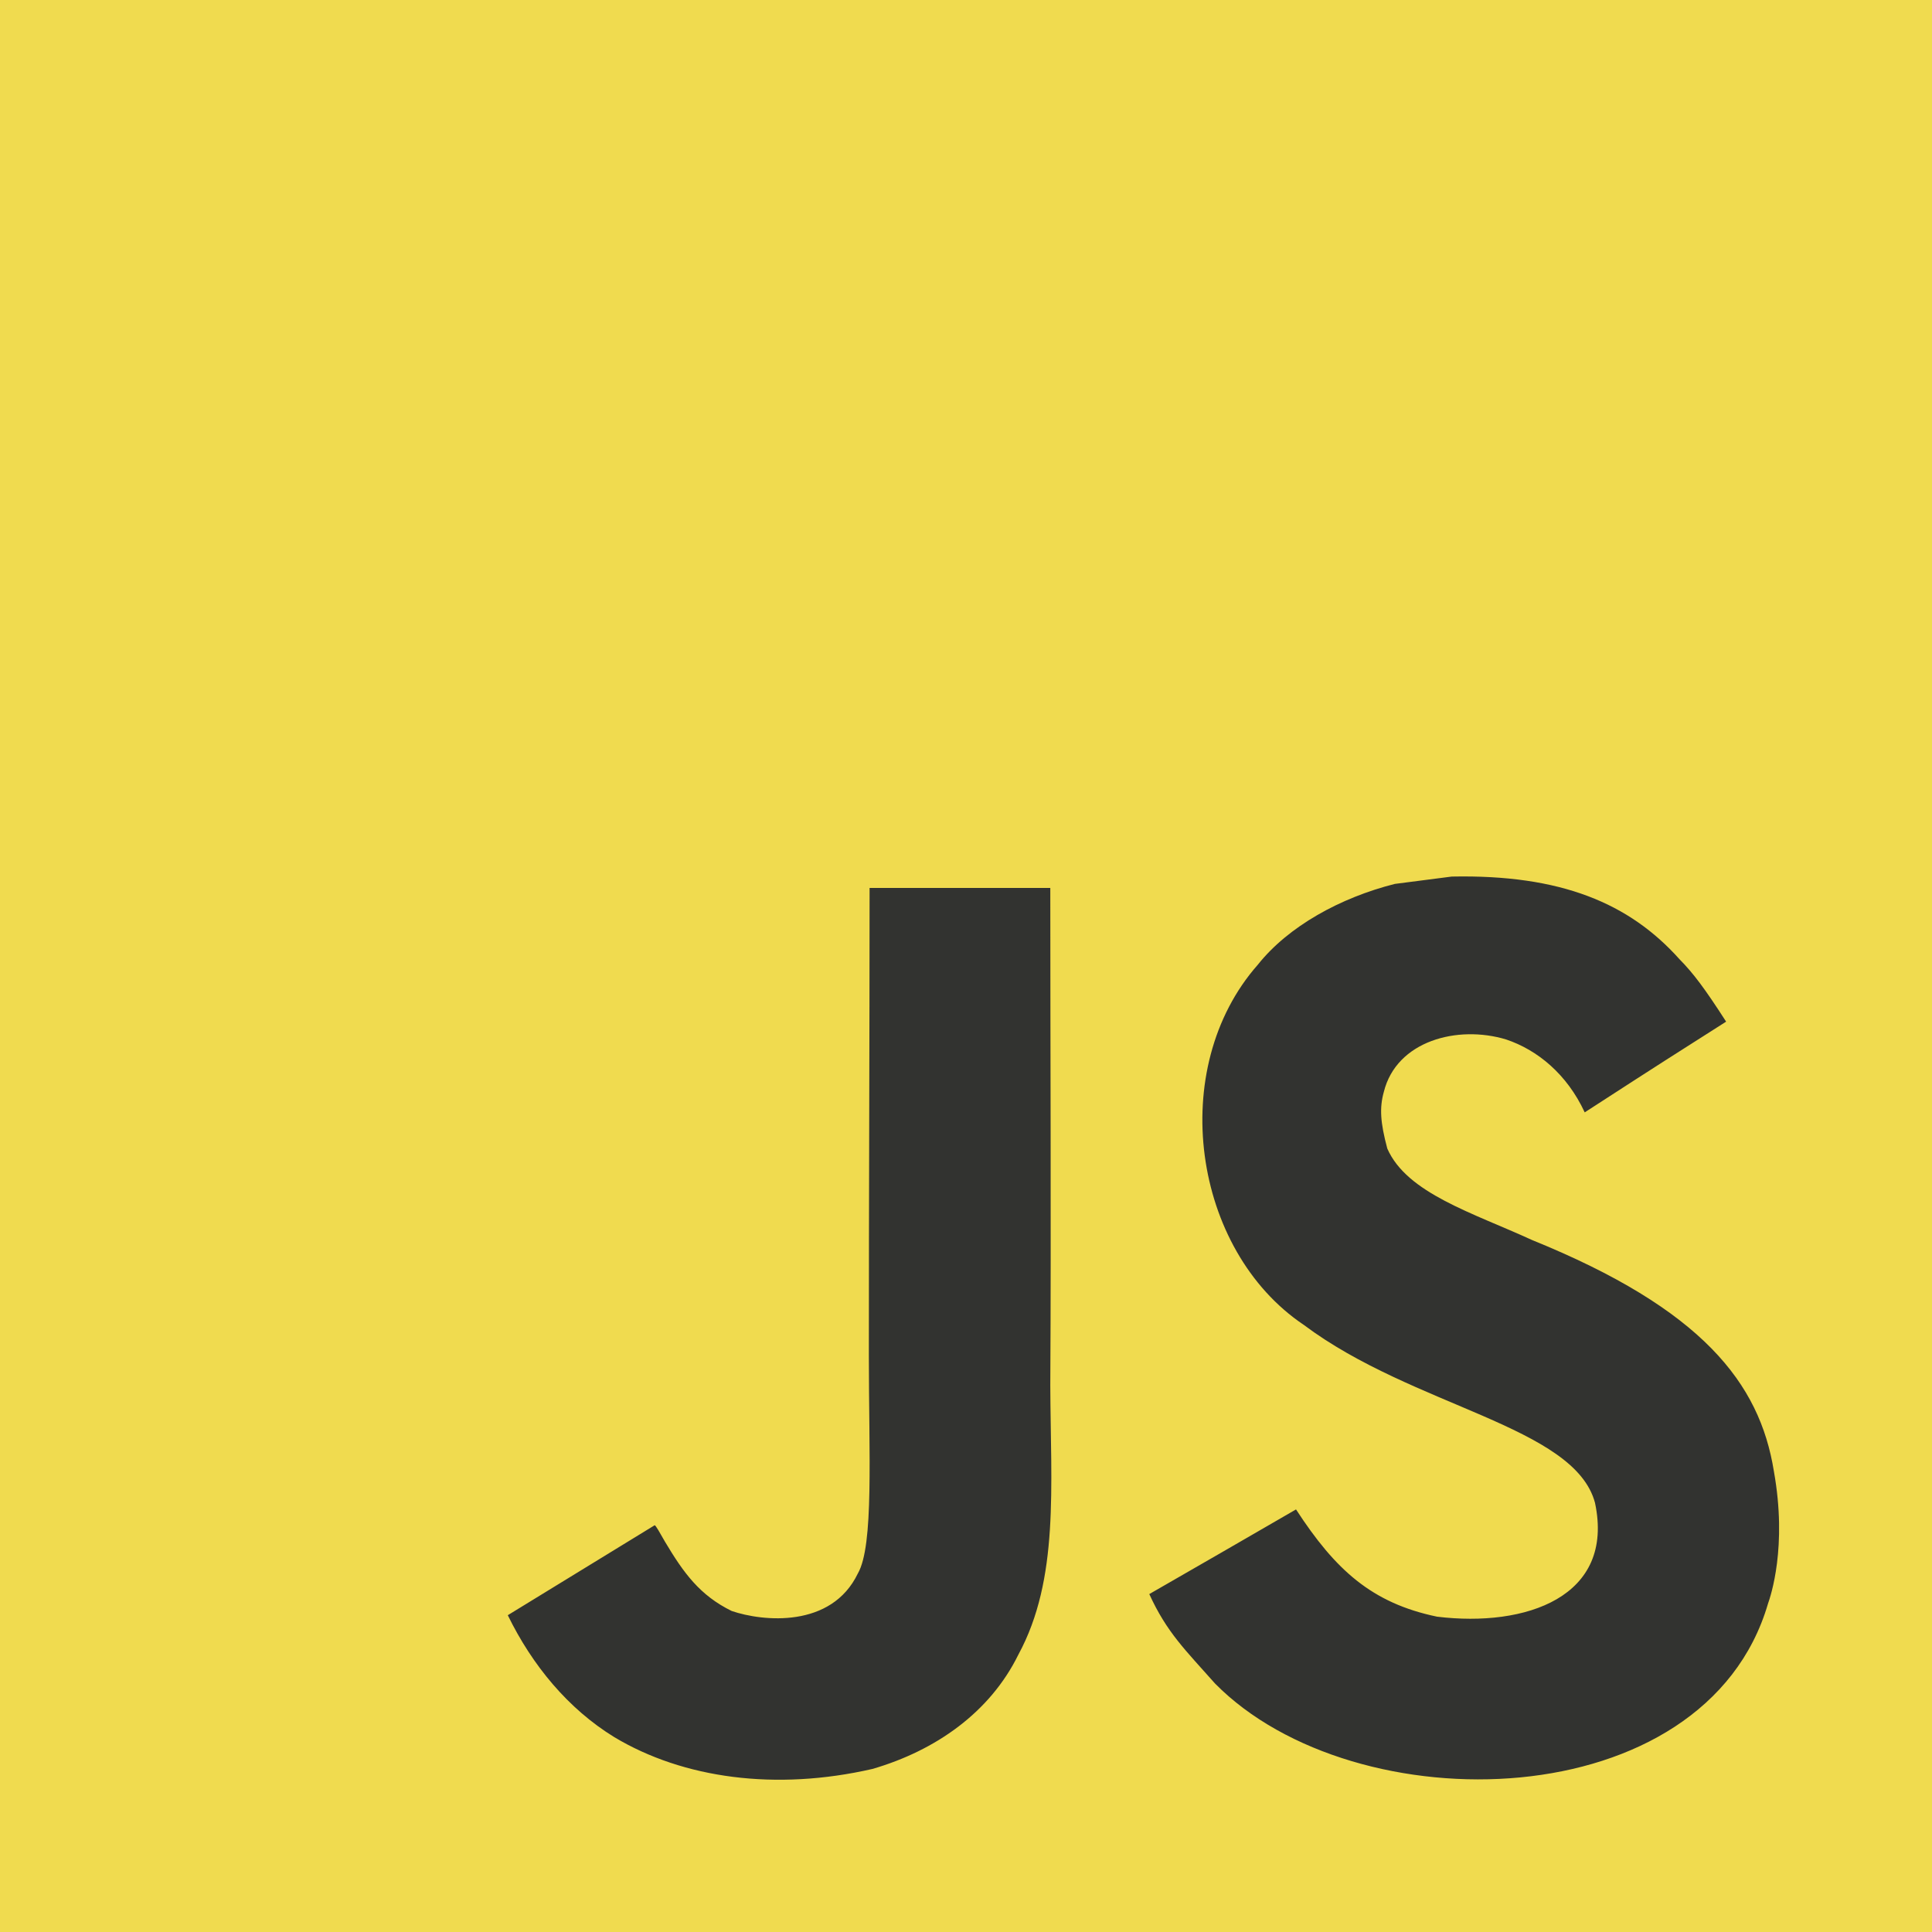
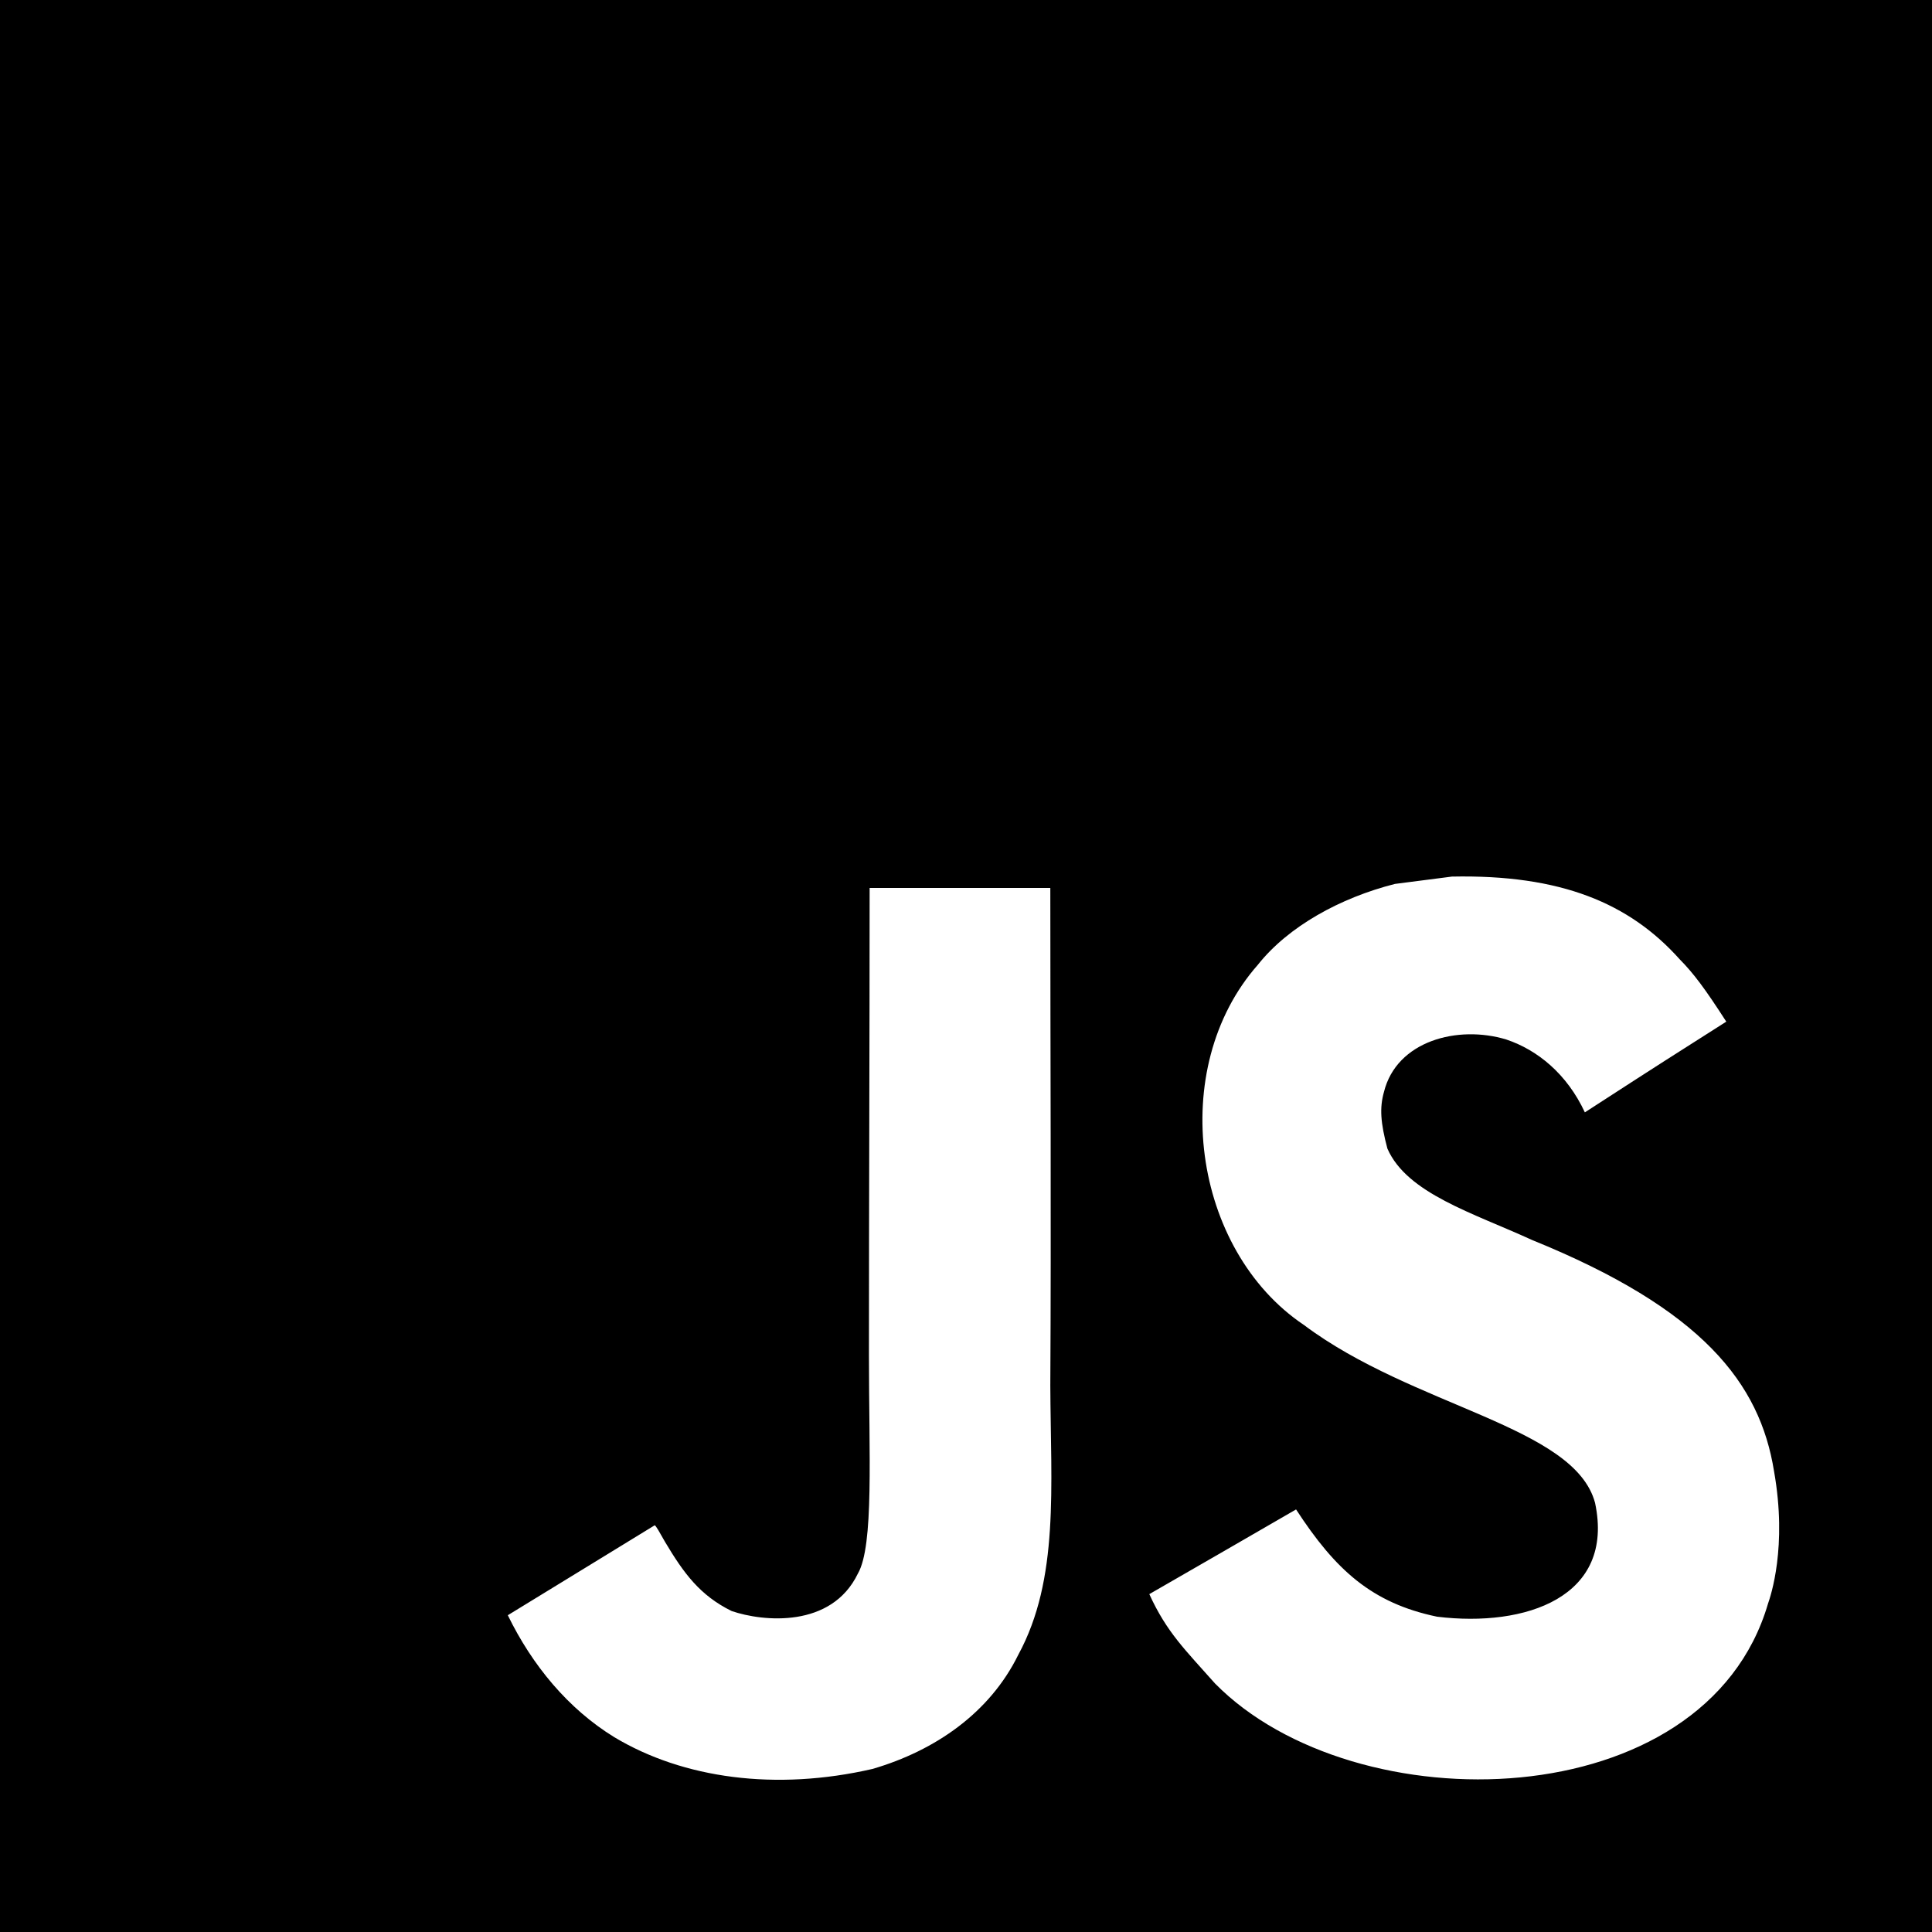
- <svg xmlns="http://www.w3.org/2000/svg" width="2500" height="2500" viewBox="0 0 1052 1052">
-   <path fill="#f0db4f" d="M0 0h1052v1052H0z" />
-   <path d="M965.9 801.1c-7.7-48-39-88.3-131.7-125.9-32.2-14.8-68.1-25.399-78.8-49.8-3.8-14.2-4.3-22.2-1.9-30.8 6.9-27.9 40.2-36.6 66.6-28.6 17 5.7 33.1 18.801 42.8 39.7 45.4-29.399 45.3-29.2 77-49.399-11.6-18-17.8-26.301-25.4-34-27.3-30.5-64.5-46.2-124-45-10.3 1.3-20.699 2.699-31 4-29.699 7.5-58 23.1-74.6 44-49.8 56.5-35.6 155.399 25 196.1 59.7 44.8 147.4 55 158.6 96.9 10.9 51.3-37.699 67.899-86 62-35.6-7.4-55.399-25.5-76.8-58.4-39.399 22.8-39.399 22.8-79.899 46.1 9.6 21 19.699 30.5 35.8 48.7 76.2 77.3 266.899 73.5 301.1-43.5 1.399-4.001 10.6-30.801 3.199-72.101zm-394-317.6h-98.4c0 85-.399 169.4-.399 254.4 0 54.1 2.8 103.7-6 118.9-14.4 29.899-51.7 26.2-68.7 20.399-17.3-8.5-26.1-20.6-36.3-37.699-2.8-4.9-4.9-8.7-5.601-9-26.699 16.3-53.3 32.699-80 49 13.301 27.3 32.9 51 58 66.399 37.5 22.5 87.9 29.4 140.601 17.3 34.3-10 63.899-30.699 79.399-62.199 22.4-41.3 17.6-91.3 17.4-146.6.5-90.2 0-180.4 0-270.9z" fill="#323330" />
+ <svg xmlns="http://www.w3.org/2000/svg" version="1.1" id="Layer_1" x="0px" y="0px" viewBox="0 0 2500 2500" style="enable-background:new 0 0 2500 2500;" xml:space="preserve">
+   <path d="M0,0v2500h2500V0H0z M1317.7,2141.2c-36.8,74.9-107.2,124-188.7,147.8c-125.2,28.8-245,12.4-334.1-41.1  c-59.6-36.6-106.2-92.9-137.8-157.8c63.5-38.7,126.7-77.7,190.1-116.4c1.7,0.7,6.7,9.7,13.3,21.4c24.2,40.6,45.2,69.4,86.3,89.6  c40.4,13.8,129,22.6,163.3-48.5c20.9-36.1,14.3-154,14.3-282.6c0-202,0.9-402.6,0.9-604.6h233.8l0,0c0,215.1,1.2,429.4,0,643.8  C1359.6,1924.2,1371,2043,1317.7,2141.2z M2287.8,2075.1c-81.3,278-534.5,287.1-715.5,103.4c-38.3-43.3-62.3-65.8-85.1-115.7  c96.2-55.4,96.2-55.4,189.9-109.6c50.9,78.2,97.9,121.2,182.5,138.8c114.8,14,230.3-25.4,204.4-147.3  c-26.6-99.6-235-123.8-376.9-230.3c-144-96.7-177.8-331.7-59.4-466c39.4-49.7,106.7-86.7,177.3-104.6c24.5-3.1,49.2-6.4,73.7-9.5  c141.4-2.9,229.8,34.5,294.7,106.9c18.1,18.3,32.8,38,60.4,80.8c-75.3,48-75.1,47.5-183,117.4c-23.1-49.7-61.3-80.8-101.7-94.3  c-62.7-19-141.9,1.7-158.3,68c-5.7,20.4-4.5,39.4,4.5,73.2c25.4,58,110.7,83.2,187.3,118.3c220.3,89.4,294.7,185.1,313,299.2  C2313,2001.9,2291.1,2065.6,2287.8,2075.1z" />
</svg>
